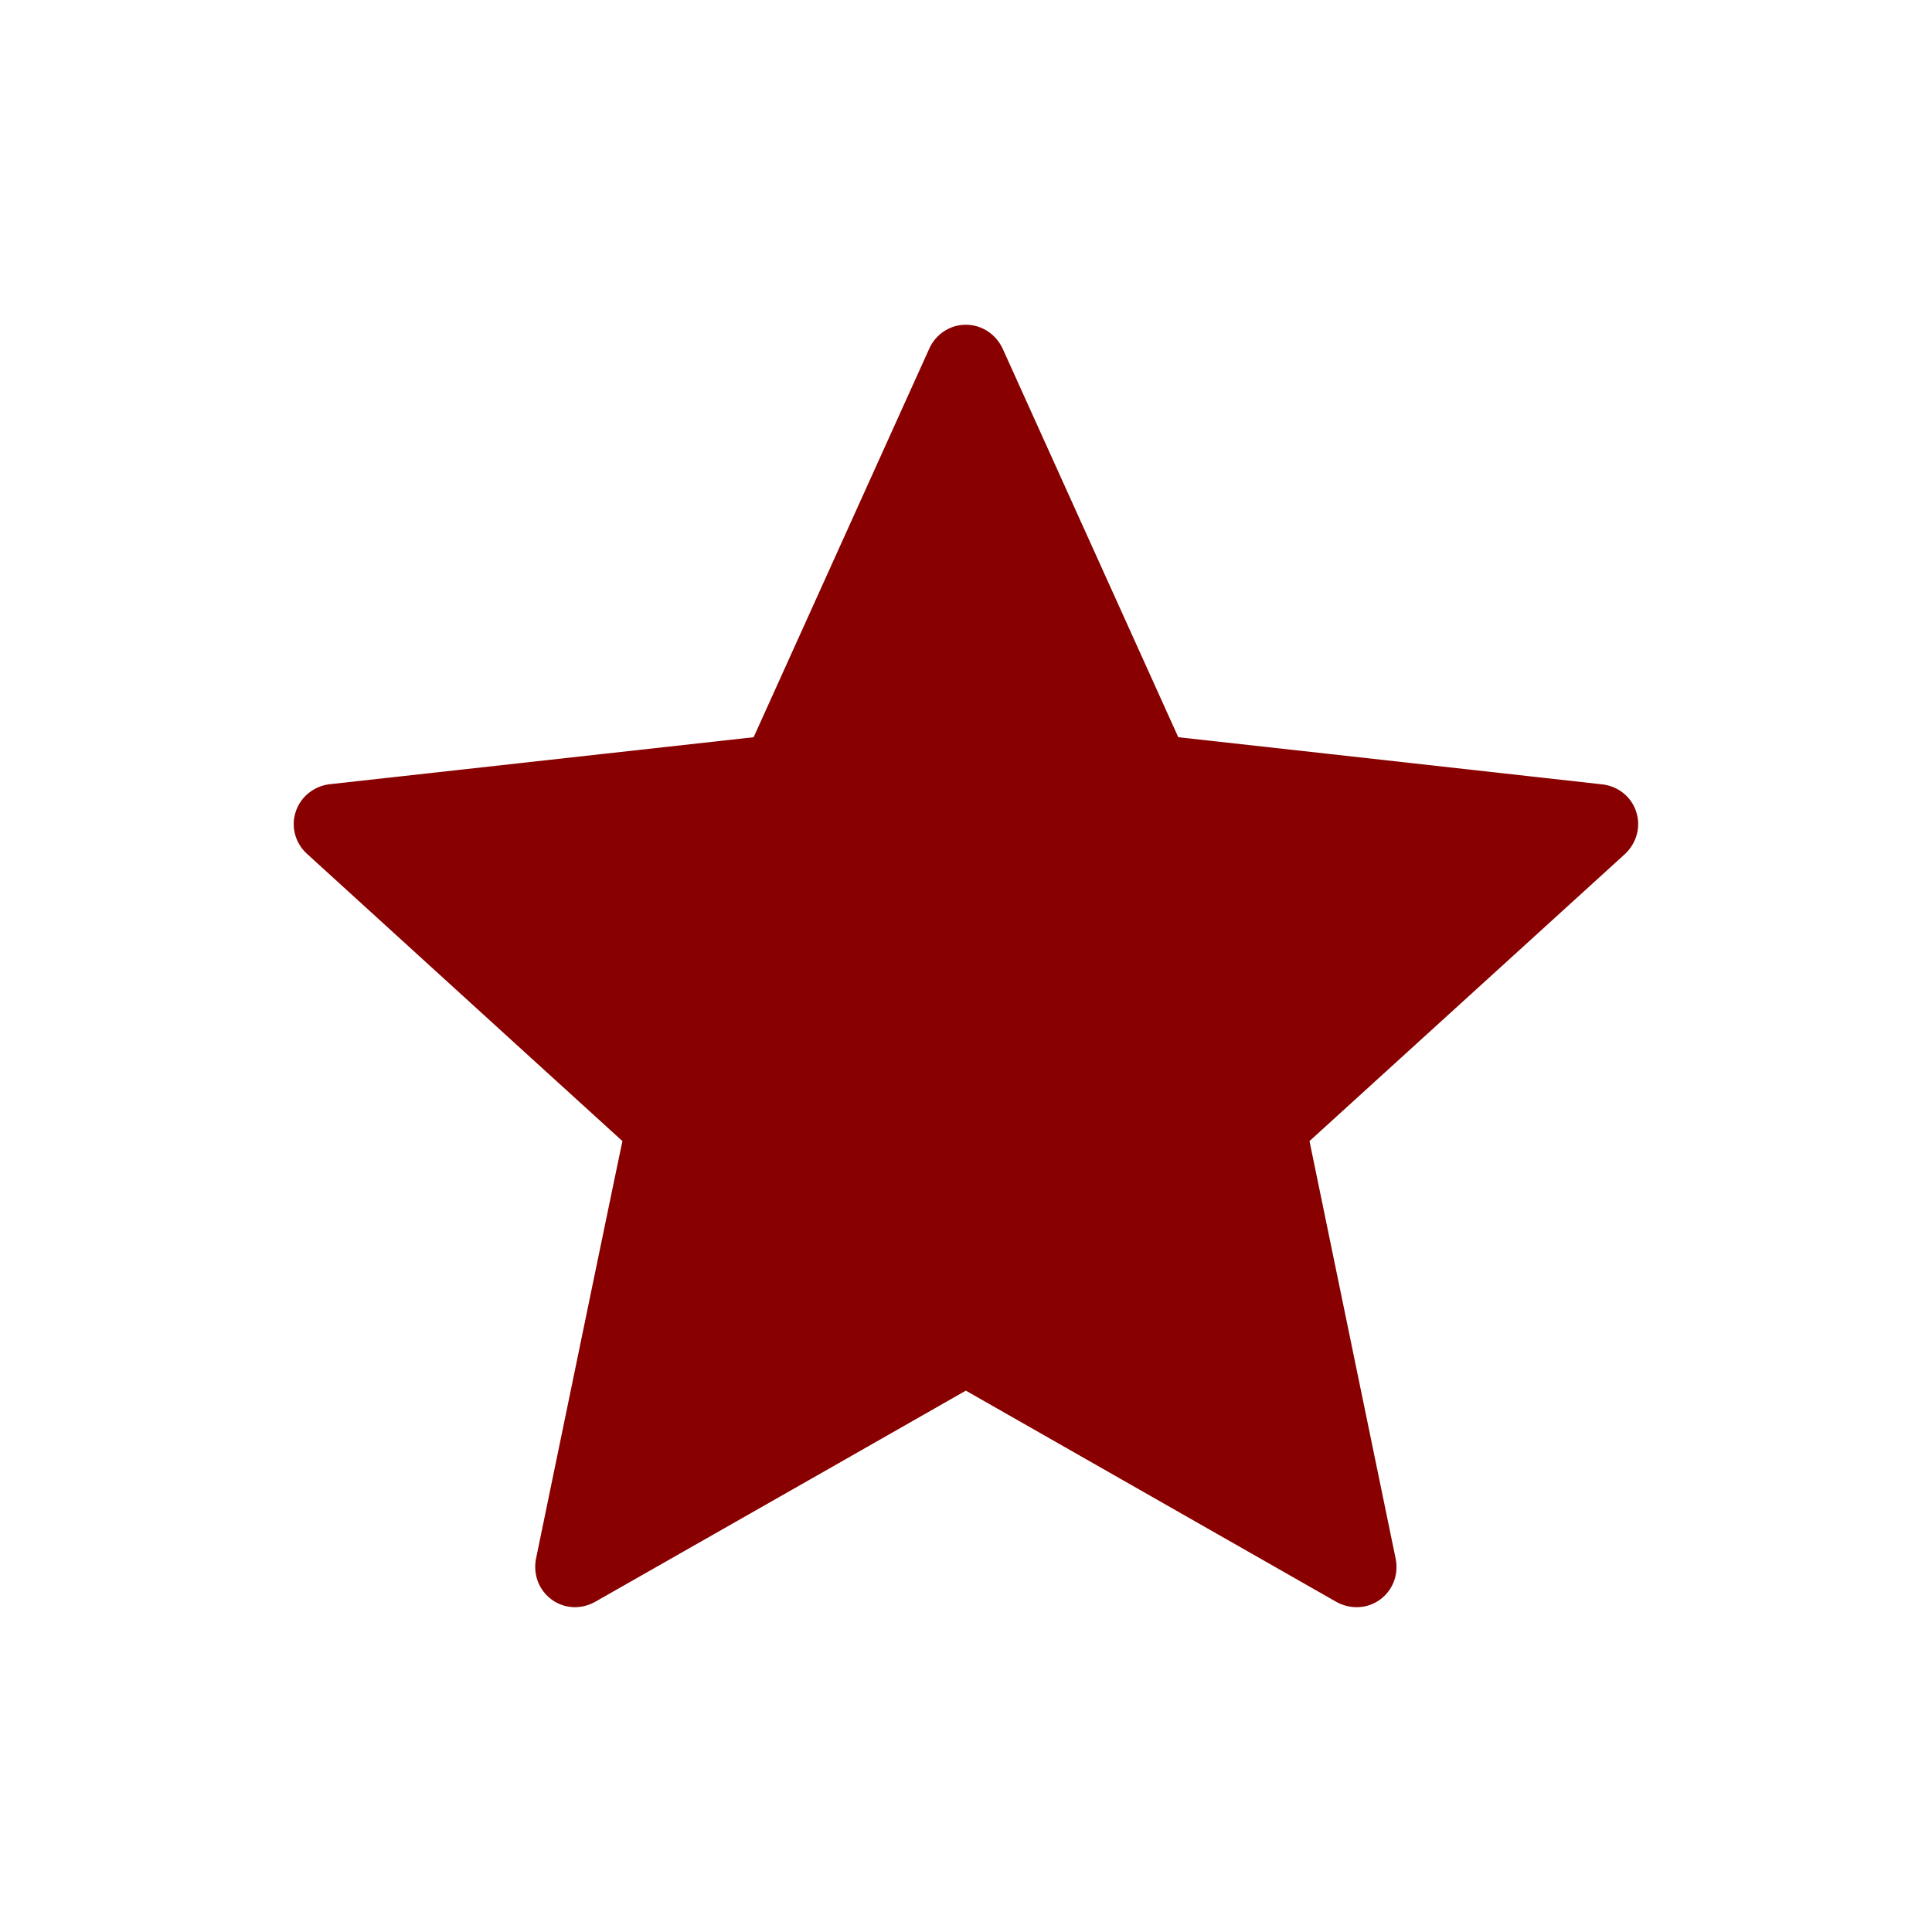
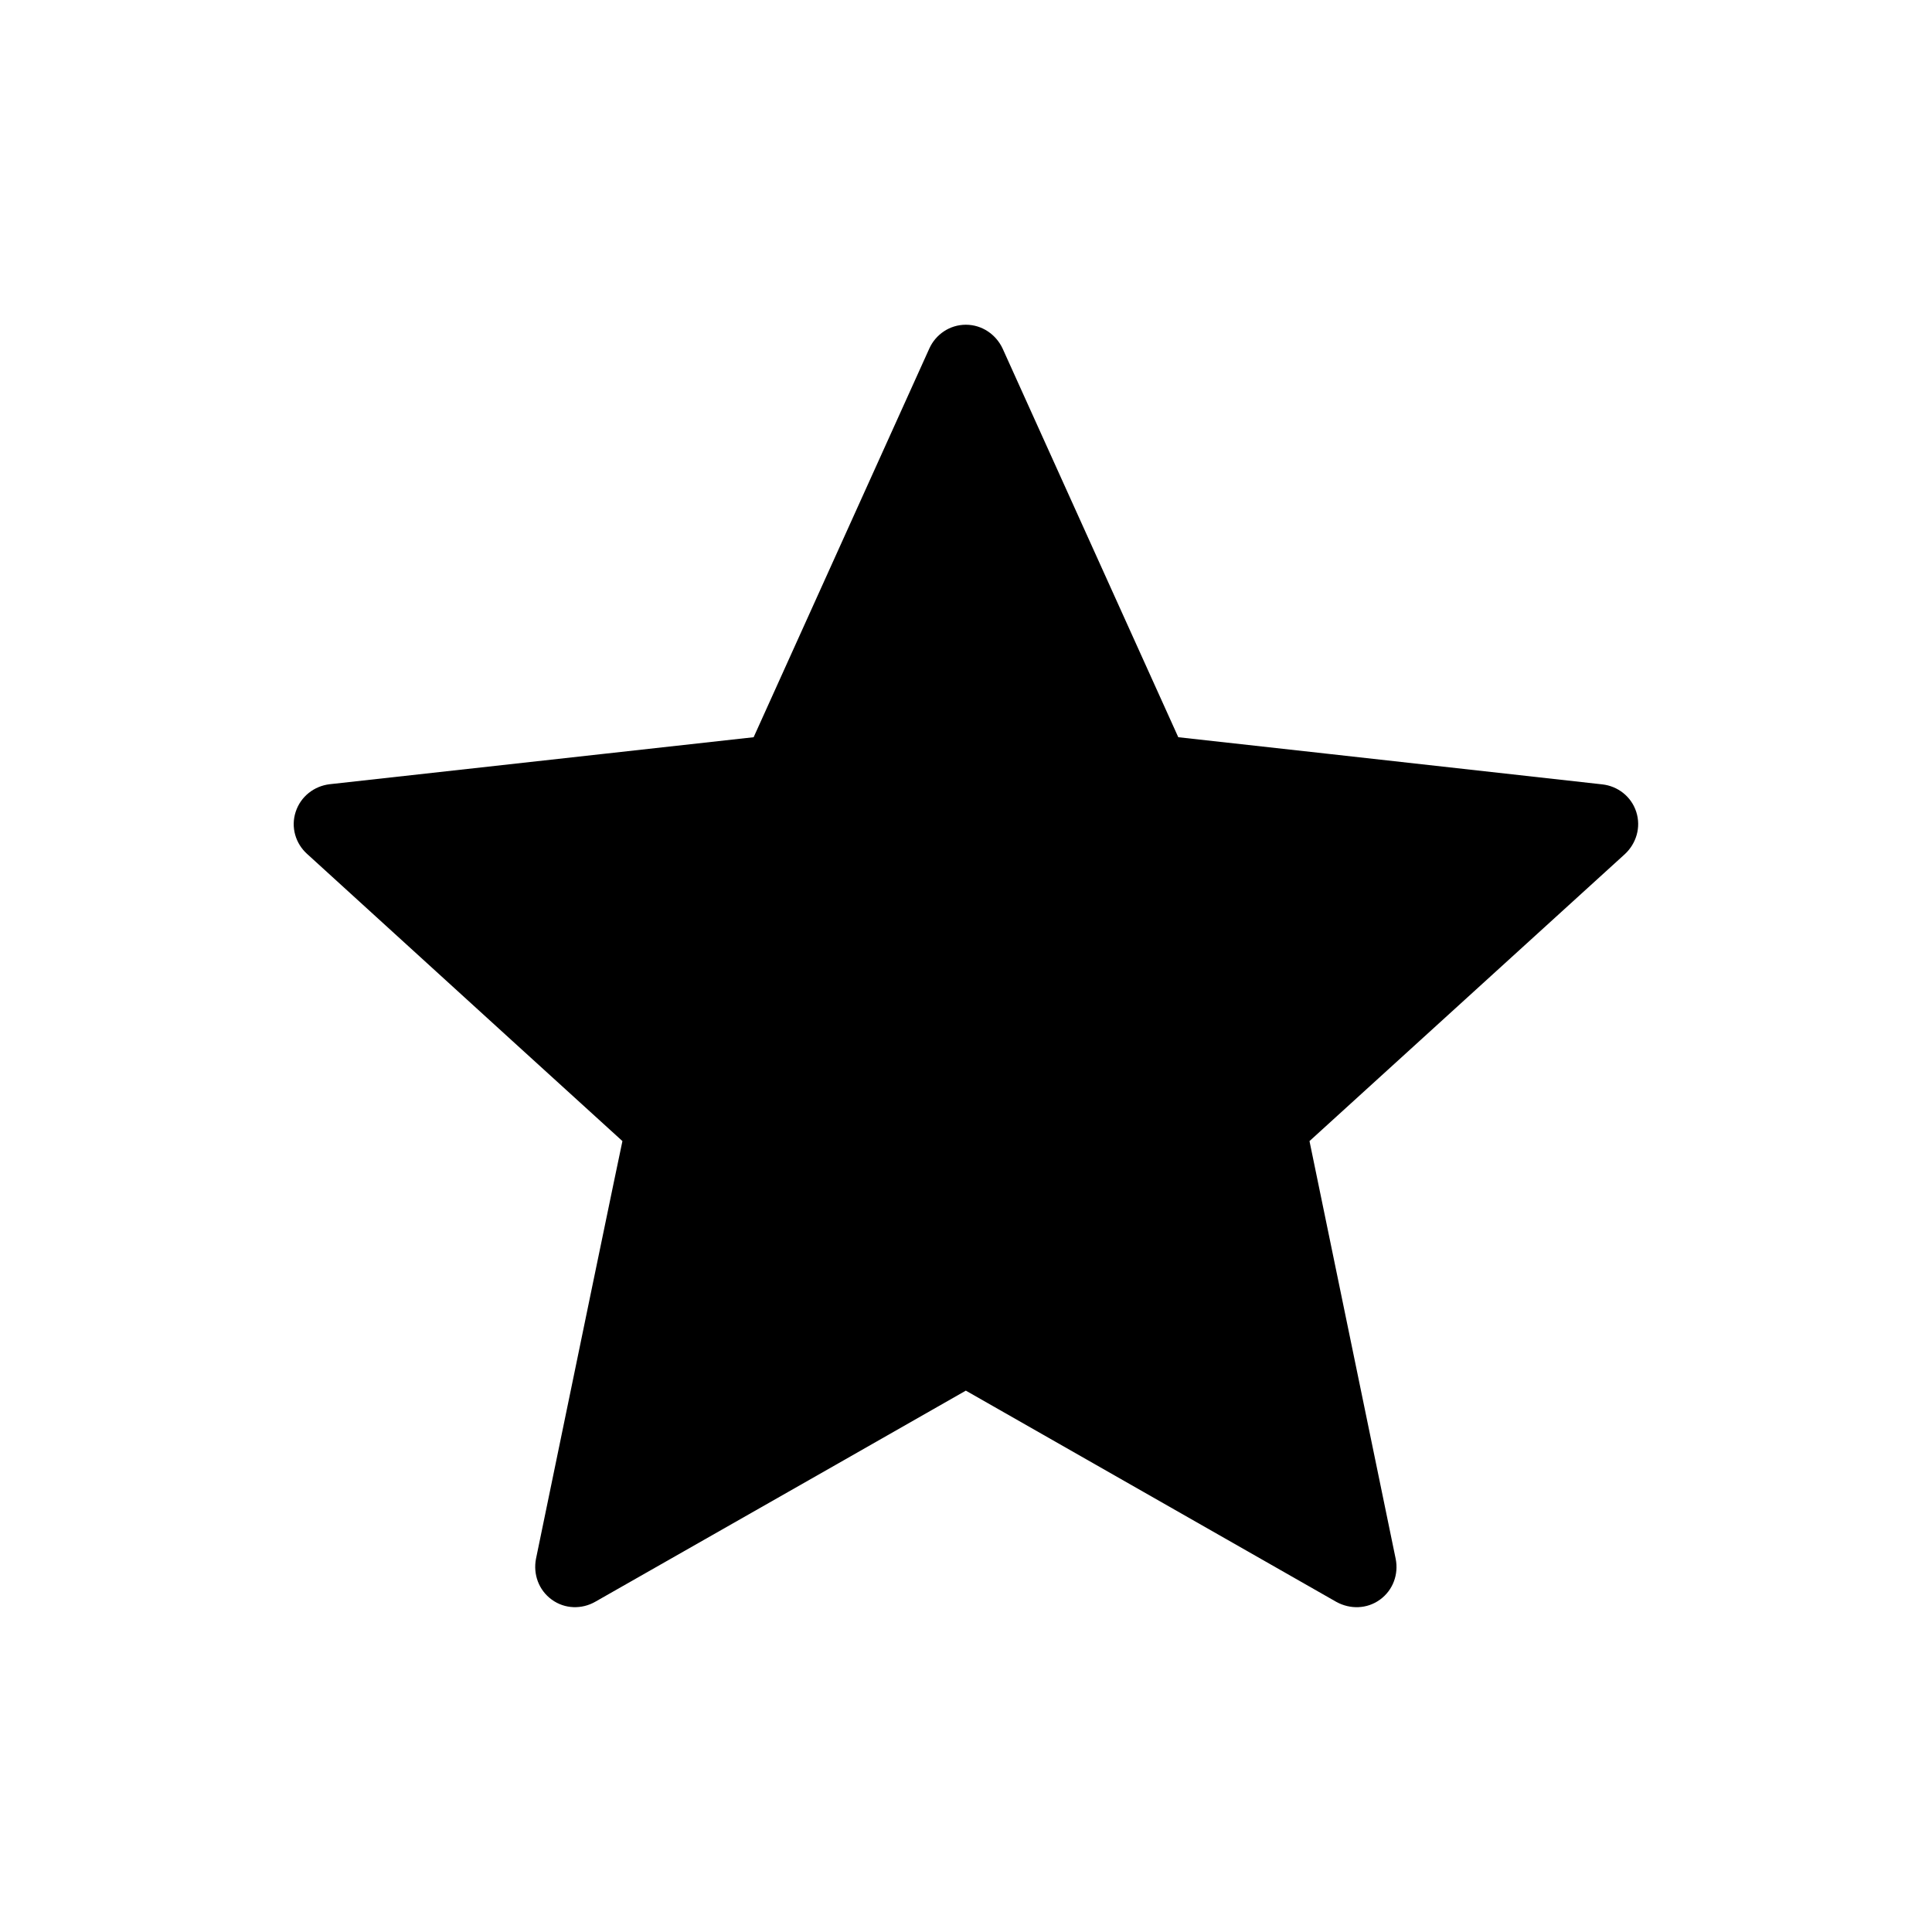
- <svg xmlns="http://www.w3.org/2000/svg" baseProfile="tiny" height="24px" id="Layer_1" version="1.2" viewBox="0 0 24 24" width="24px" fill="#800" xml:space="preserve">
+ <svg xmlns="http://www.w3.org/2000/svg" baseProfile="tiny" height="24px" id="Layer_1" version="1.2" viewBox="0 0 24 24" width="24px" xml:space="preserve">
  <g>
    <g>
      <path d="M9.362,9.158c0,0-3.16,0.35-5.268,0.584c-0.19,0.023-0.358,0.15-0.421,0.343s0,0.394,0.14,0.521    c1.566,1.429,3.919,3.569,3.919,3.569c-0.002,0-0.646,3.113-1.074,5.19c-0.036,0.188,0.032,0.387,0.196,0.506    c0.163,0.119,0.373,0.121,0.538,0.028c1.844-1.048,4.606-2.624,4.606-2.624s2.763,1.576,4.604,2.625    c0.168,0.092,0.378,0.09,0.541-0.029c0.164-0.119,0.232-0.318,0.195-0.505c-0.428-2.078-1.071-5.191-1.071-5.191    s2.353-2.14,3.919-3.566c0.14-0.131,0.202-0.332,0.14-0.524s-0.23-0.319-0.42-0.341c-2.108-0.236-5.269-0.586-5.269-0.586    s-1.31-2.898-2.183-4.83c-0.082-0.173-0.254-0.294-0.456-0.294s-0.375,0.122-0.453,0.294C10.671,6.26,9.362,9.158,9.362,9.158z" />
    </g>
  </g>
</svg>
